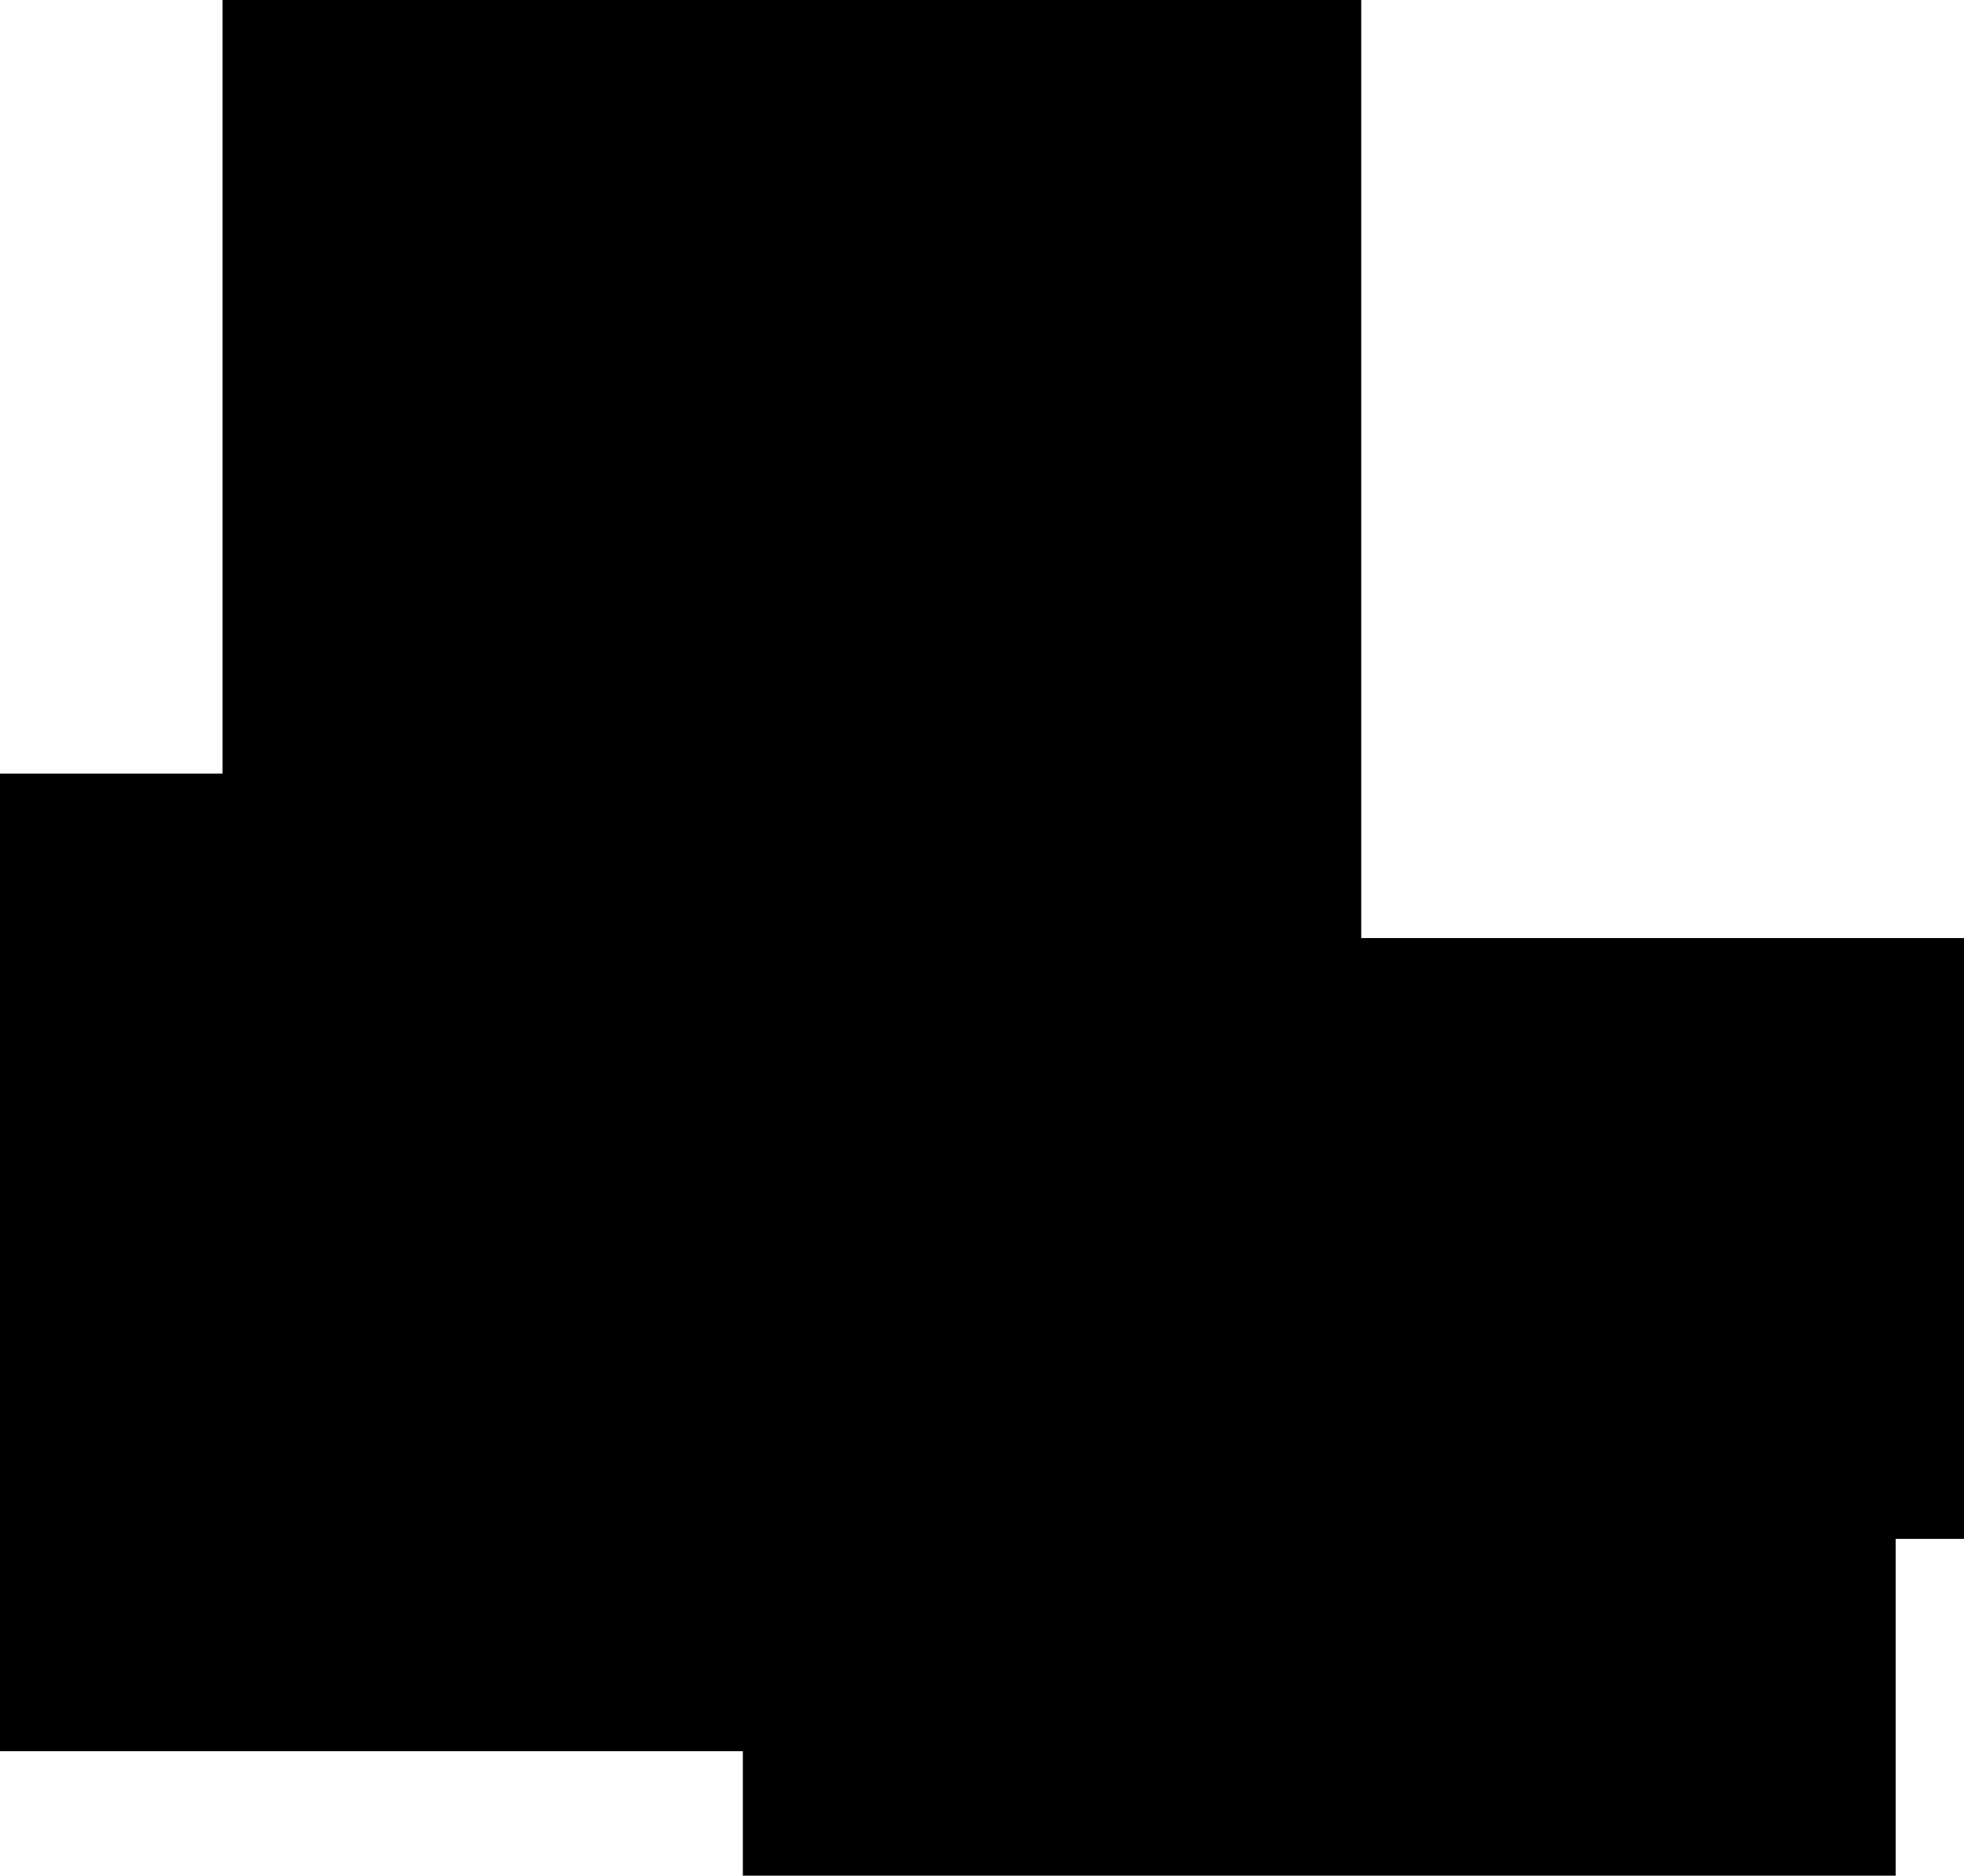
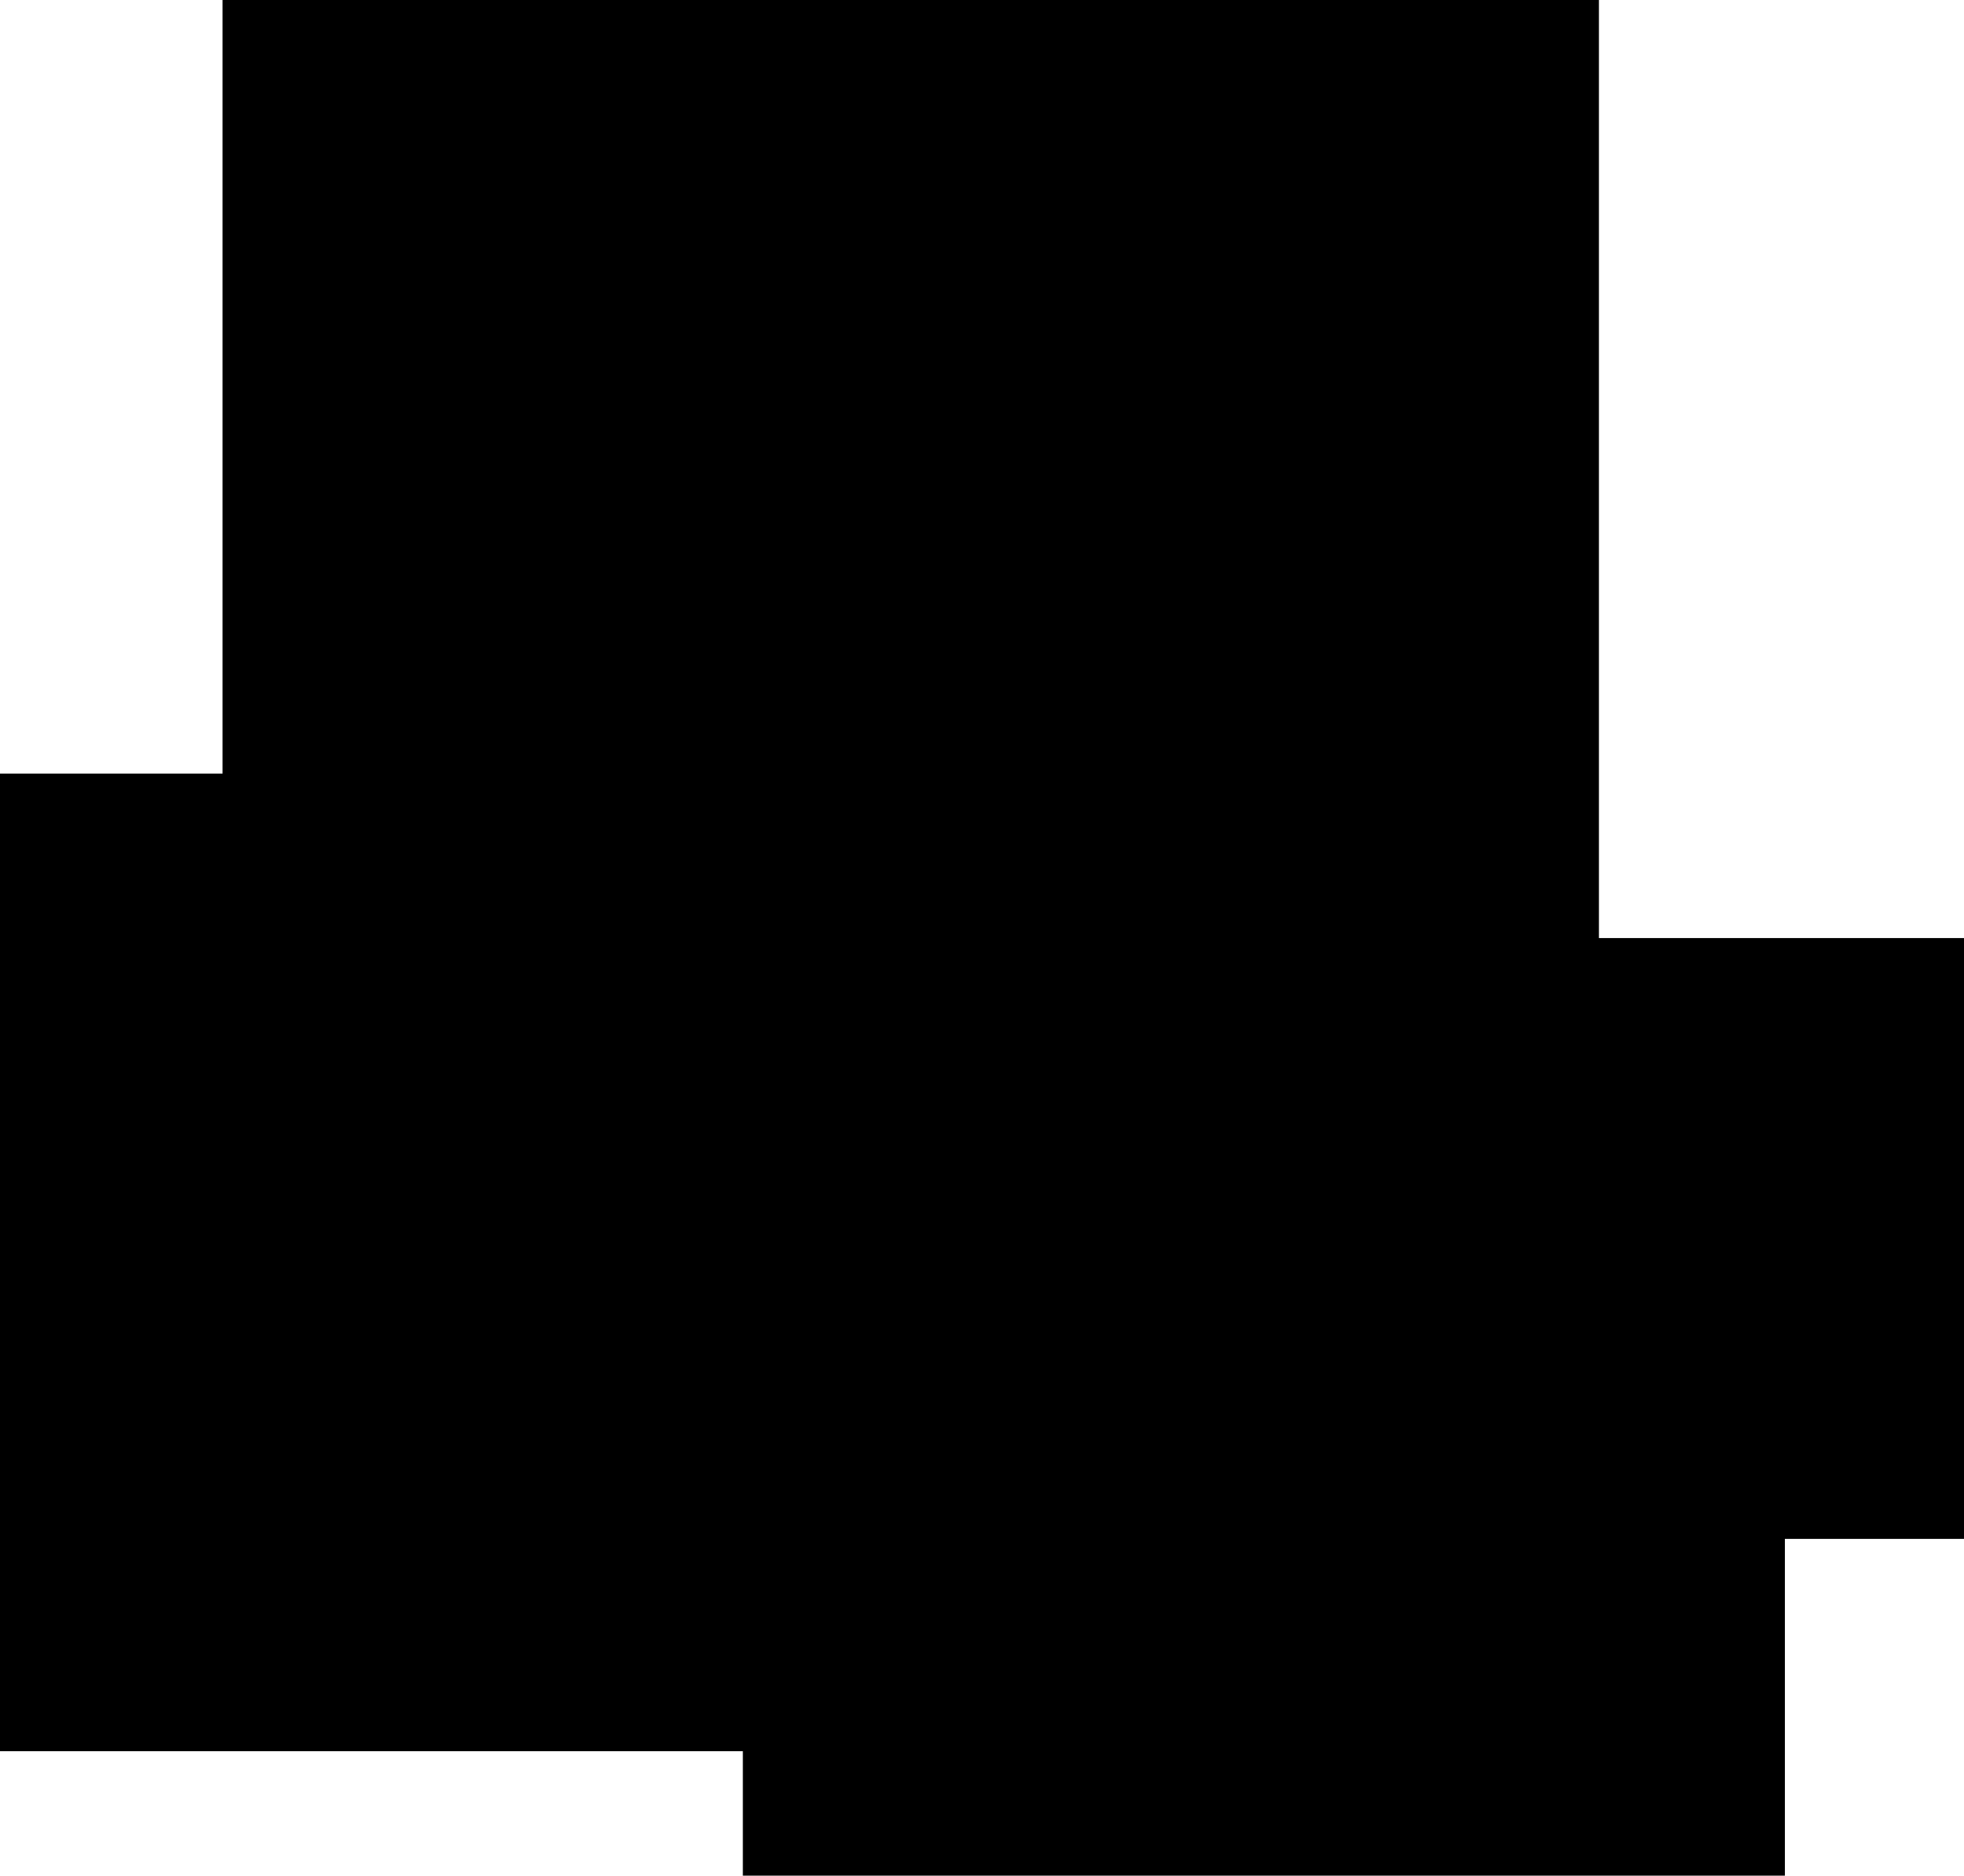
<svg xmlns="http://www.w3.org/2000/svg" version="1.1" id="Layer_1" x="0px" y="0px" viewBox="0 0 402.4 384.3" style="enable-background:new 0 0 402.4 384.3;" xml:space="preserve">
-   <polygon points="278.9,192.2 278.9,0 45.6,0 45.6,158.5 0,158.5 0,358.8 152.2,358.8 152.2,384.3 388.4,384.3 388.4,315.3   402.4,315.3 402.4,295.4 402.4,192.2 " />
+   <polygon points="327.6,192.2 327.6,0 45.6,0 45.6,158.5 0,158.5 0,358.8 152.2,358.8 152.2,384.3 365.7,384.3 365.7,315.3   402.4,315.3 402.4,295.4 402.4,192.2 " />
</svg>
